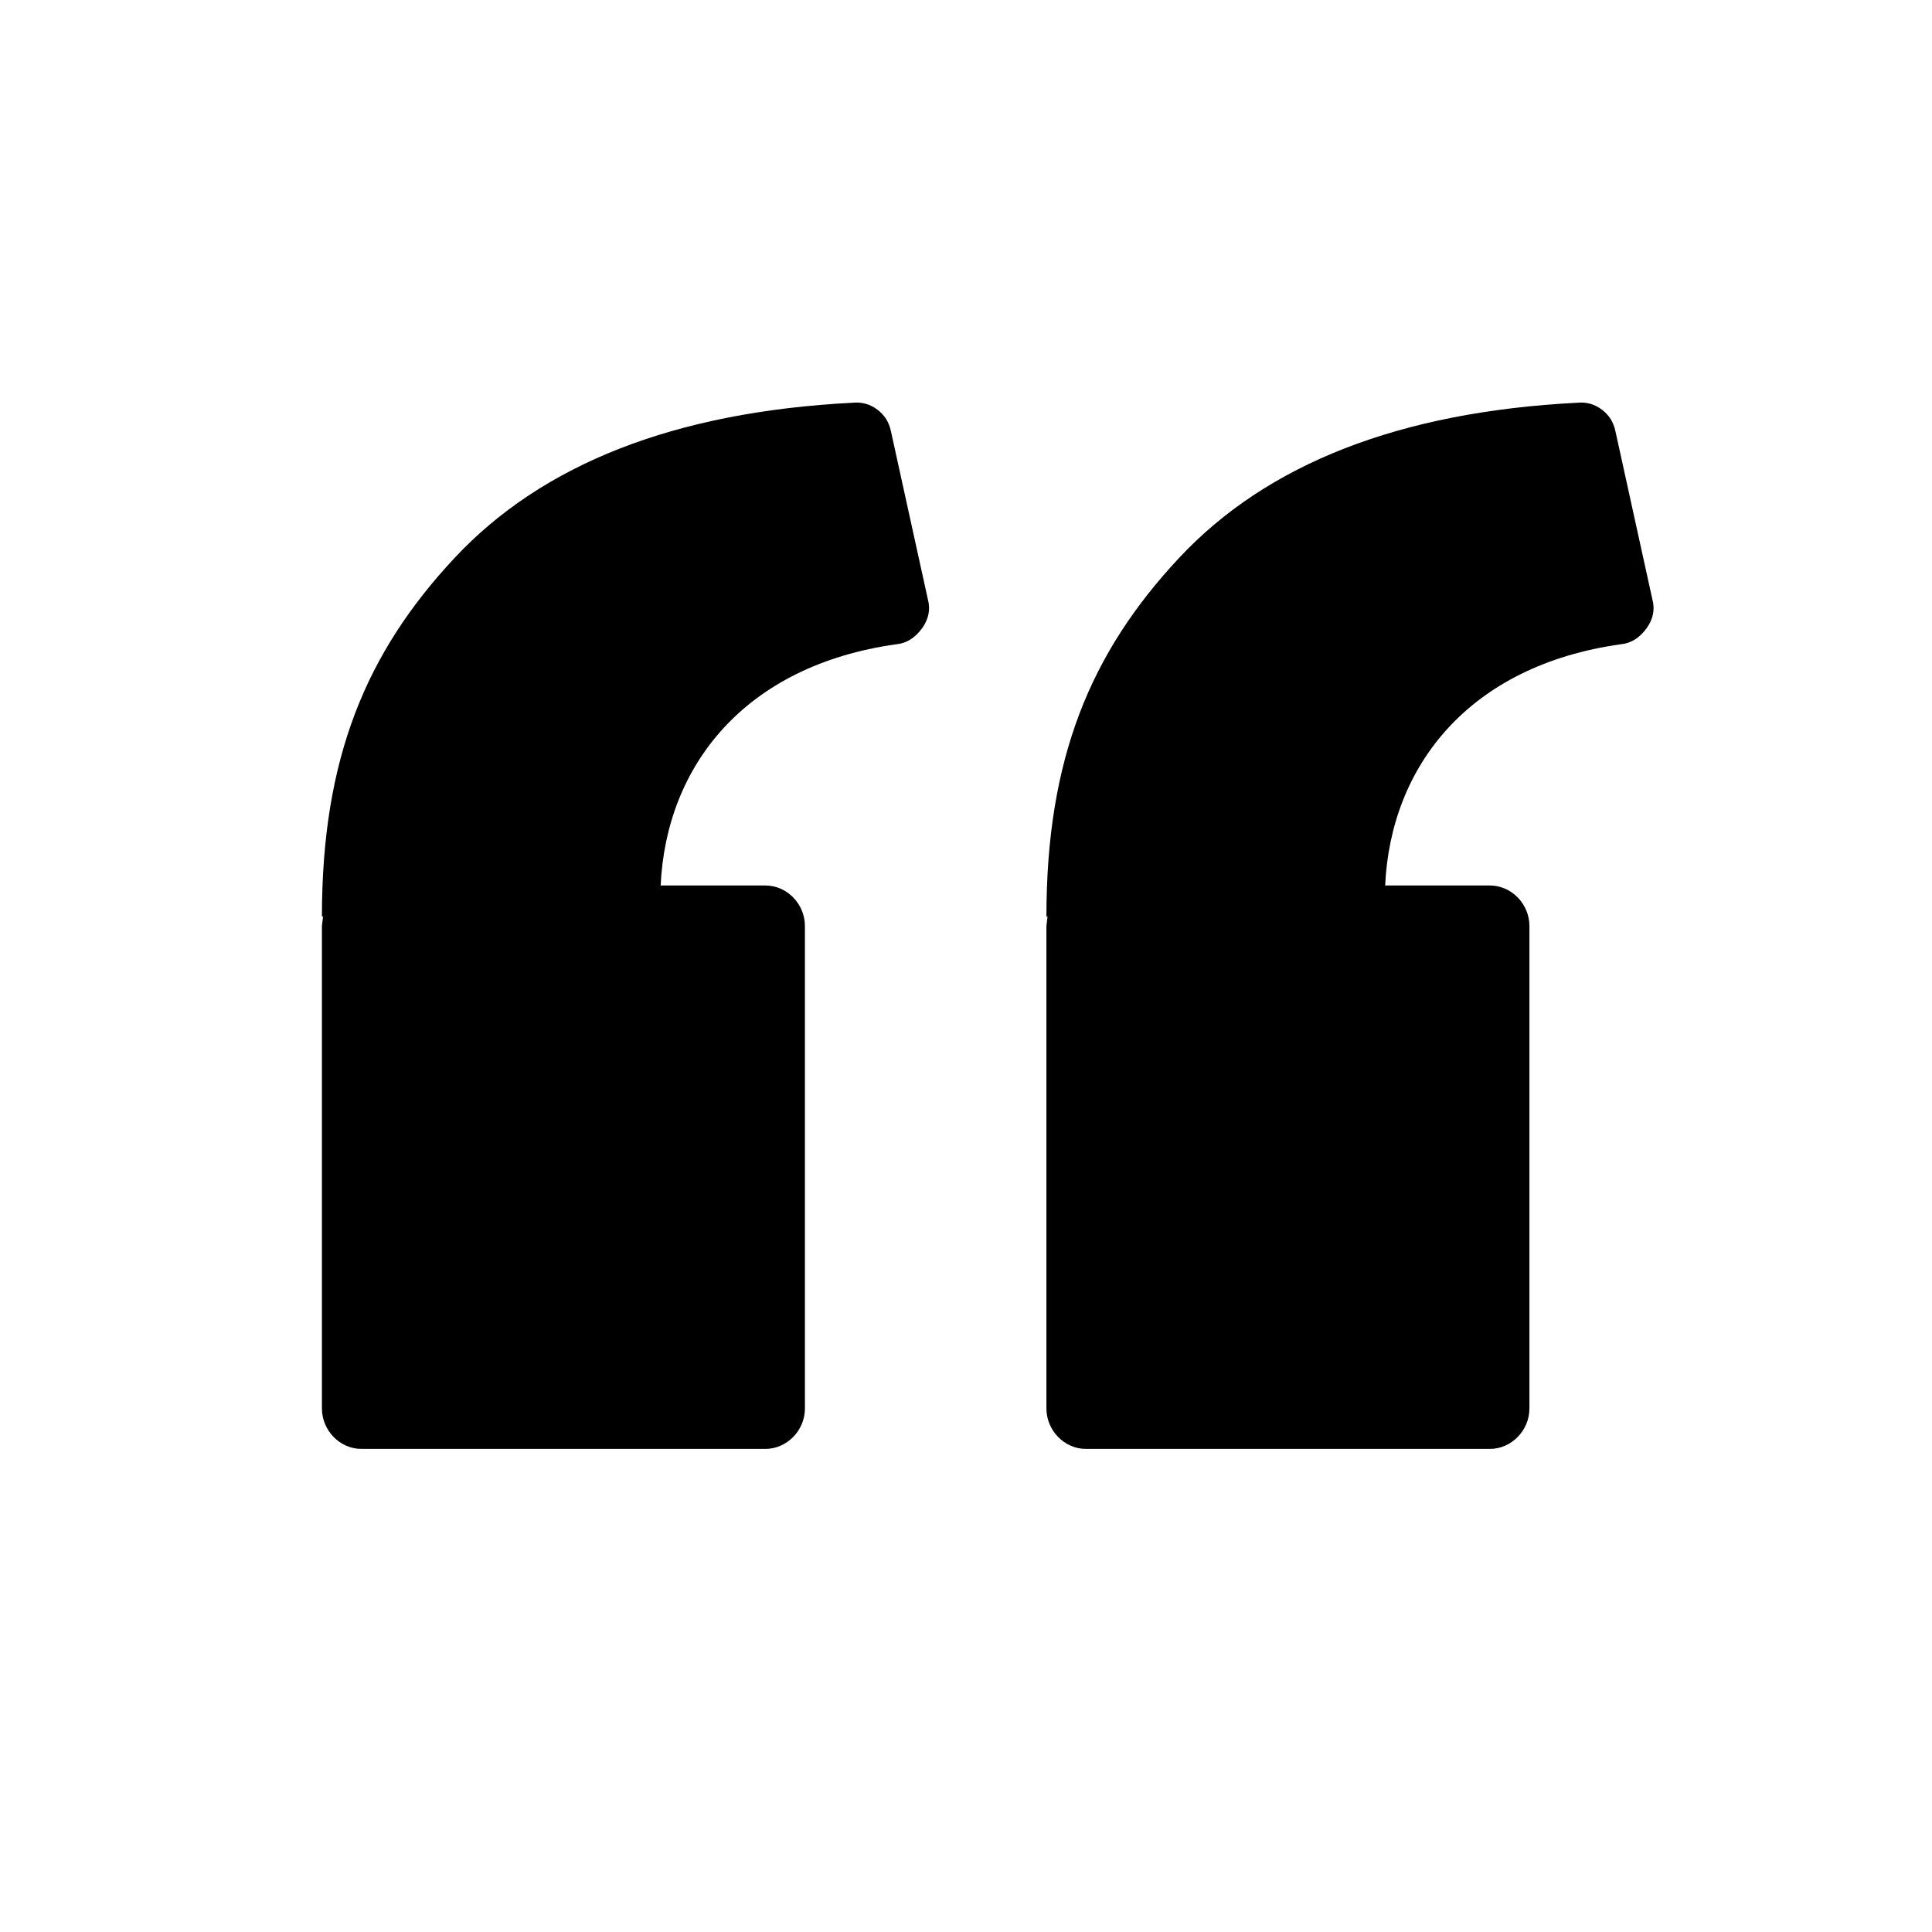
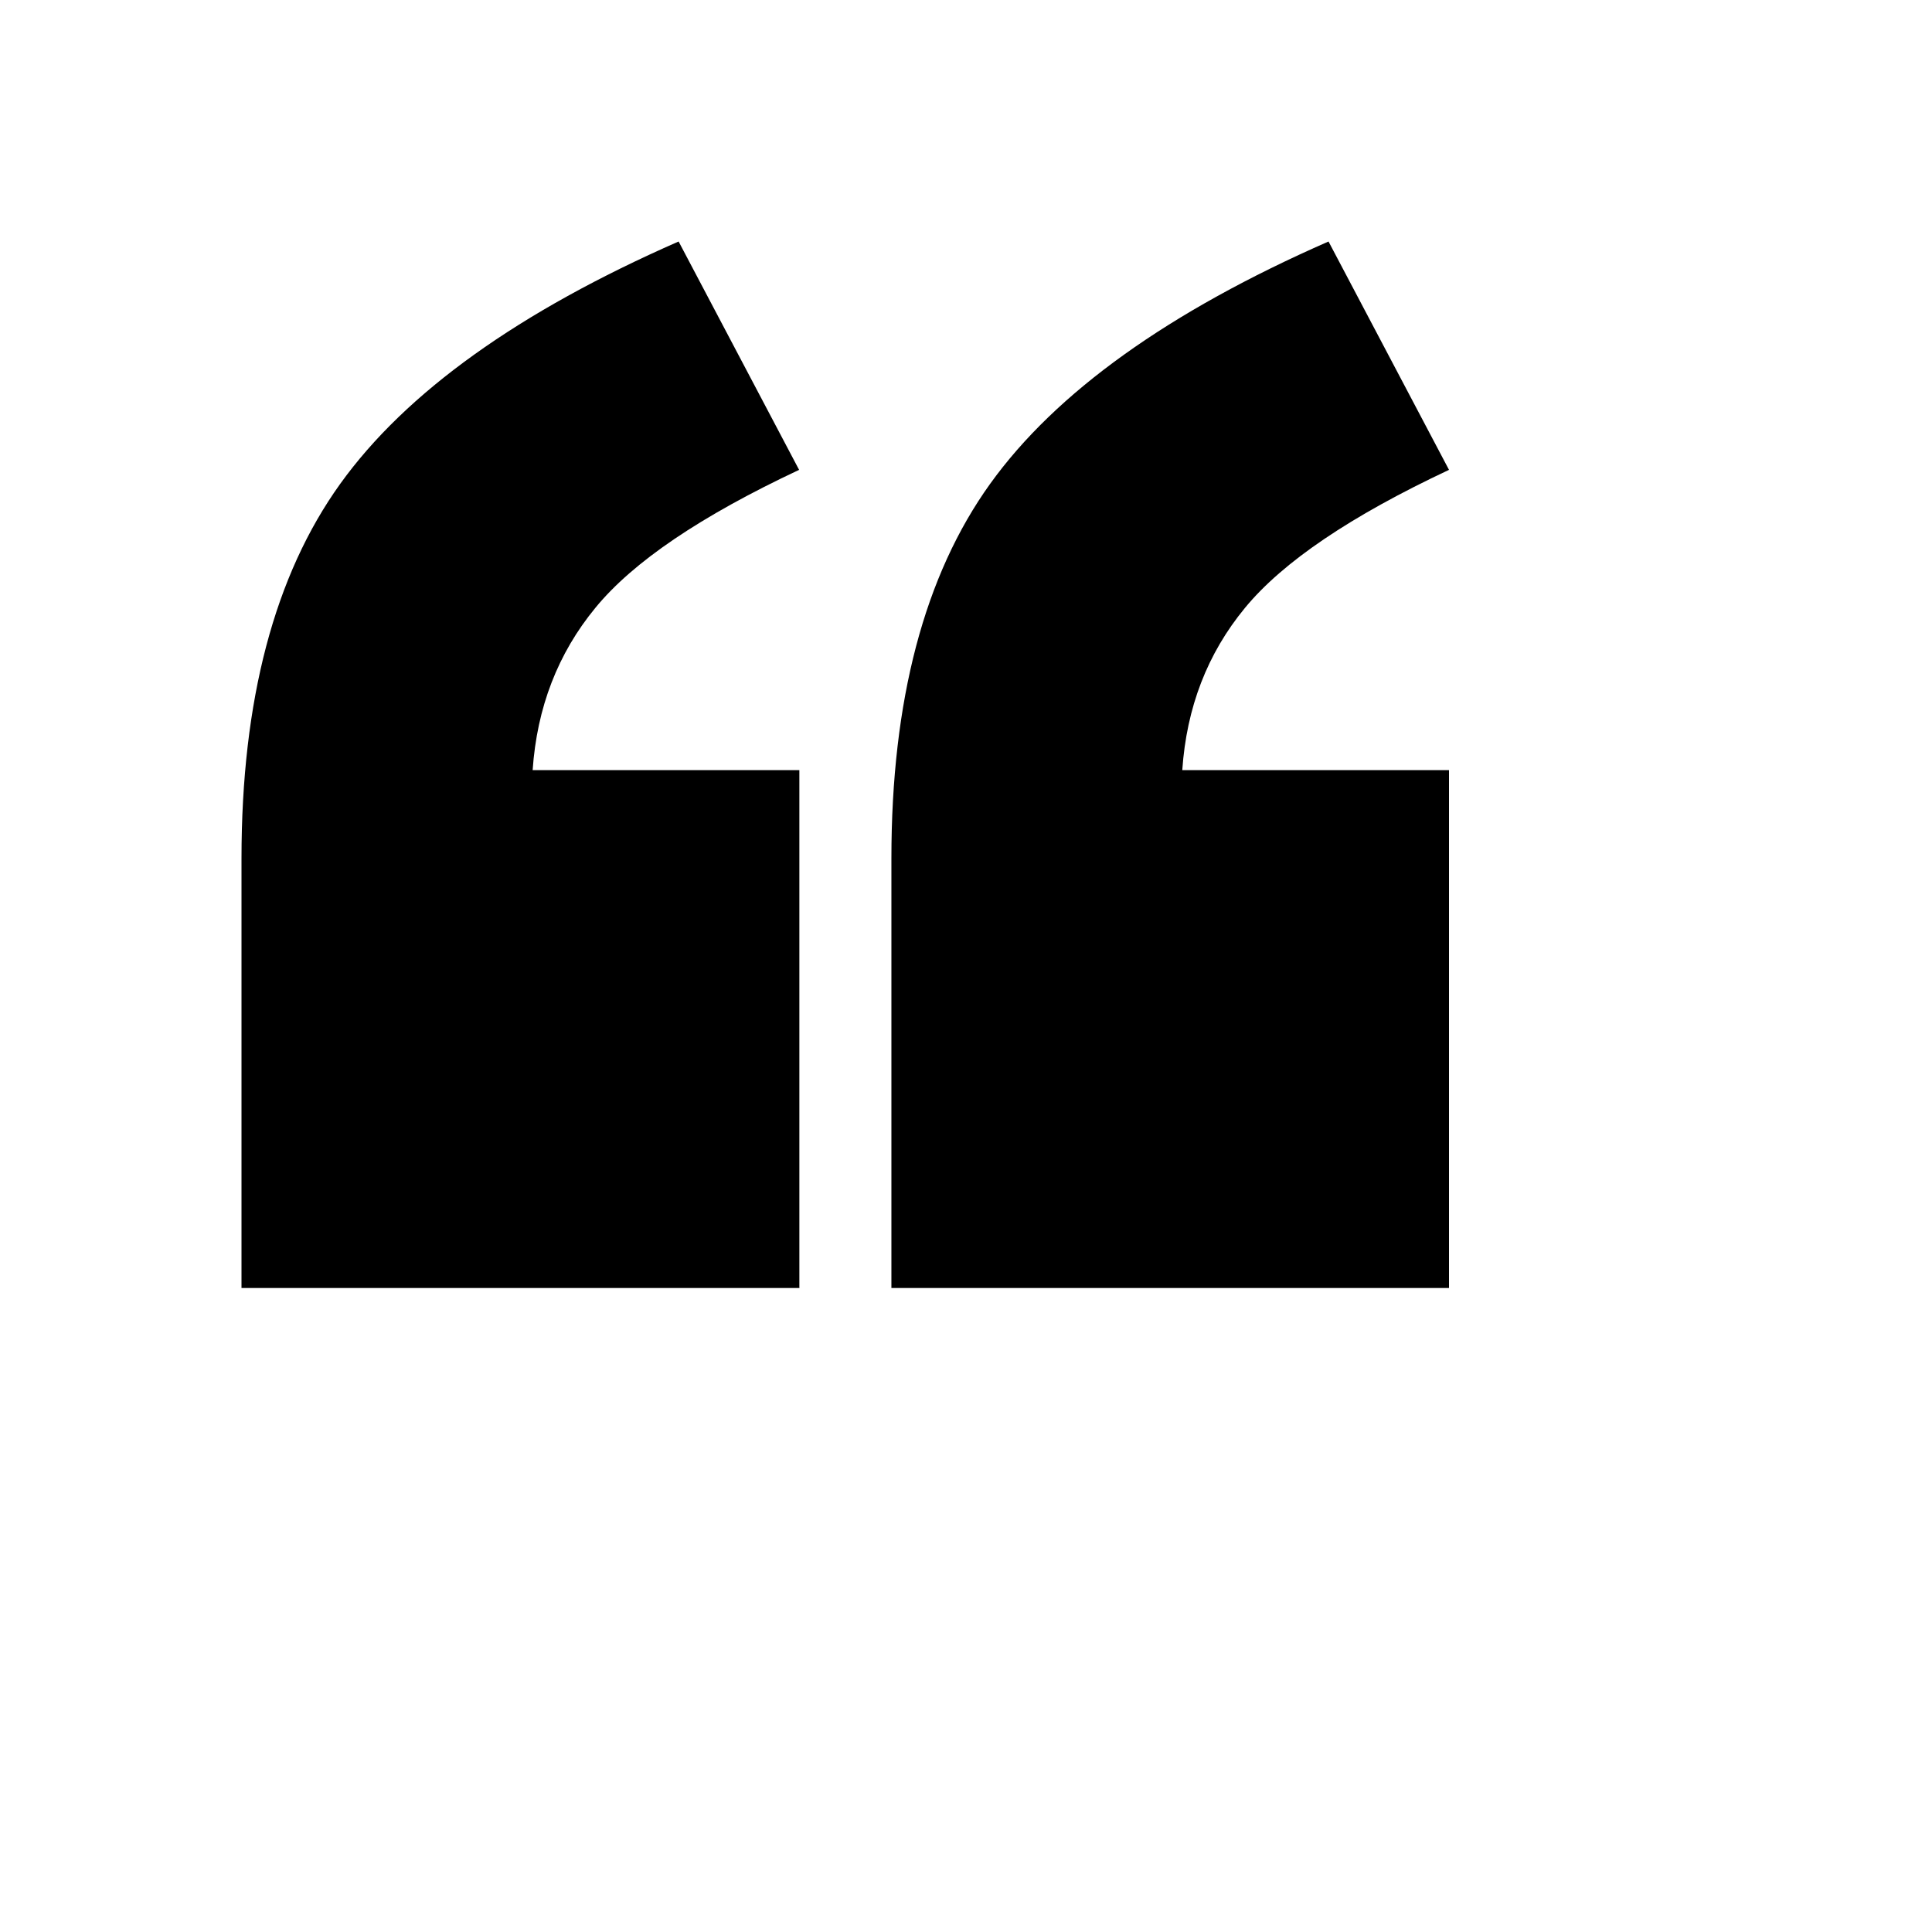
- <svg xmlns="http://www.w3.org/2000/svg" width="24" height="24">
-   <path fill-rule="evenodd" d="M17.207 11c.068-1.487 1.044-2.733 2.929-2.997.124-.011.232-.079.322-.203.079-.113.102-.232.068-.356l-.458-2.085c-.023-.113-.079-.203-.17-.271-.09-.068-.192-.096-.305-.085-2.204.113-3.854.757-4.95 1.932-1.096 1.175-1.644 2.485-1.644 4.451l.014-.001-.014.118v5.993c0 .271.22.503.491.503h5.018c.263 0 .491-.225.491-.503v-5.993c0-.271-.22-.503-.491-.503h-1.302zm-9 0c.068-1.487 1.044-2.733 2.929-2.997.124-.011.232-.079.322-.203.079-.113.102-.232.068-.356l-.458-2.085c-.023-.113-.079-.203-.17-.271-.09-.068-.192-.096-.305-.085-2.204.113-3.854.757-4.95 1.932-1.096 1.175-1.644 2.485-1.644 4.451l.014-.001-.014.118v5.993c0 .271.22.503.491.503h5.018c.263 0 .491-.225.491-.503v-5.993c0-.271-.22-.503-.491-.503h-1.302z" />
+ <svg xmlns="http://www.w3.org/2000/svg" id="b" viewBox="0 0 72 72">
+   <defs>
+     <style>.d{fill:none;}</style>
+   </defs>
+   <g id="c">
+     <path d="M29.78,48H9v-16.01c0-5.89,1.23-10.55,3.68-13.96s6.66-6.42,12.61-9.03l4.49,8.51c-3.66,1.72-6.19,3.43-7.59,5.14-1.4,1.7-2.18,3.72-2.34,6.05h9.94v19.31ZM54,48h-20.78v-16.01c0-5.89,1.23-10.55,3.68-13.96s6.66-6.42,12.61-9.03l4.49,8.51c-3.66,1.72-6.19,3.43-7.6,5.14s-2.18,3.72-2.34,6.05h9.94v19.31Z" />
+     <rect class="d" width="72" height="72" />
+   </g>
</svg>
